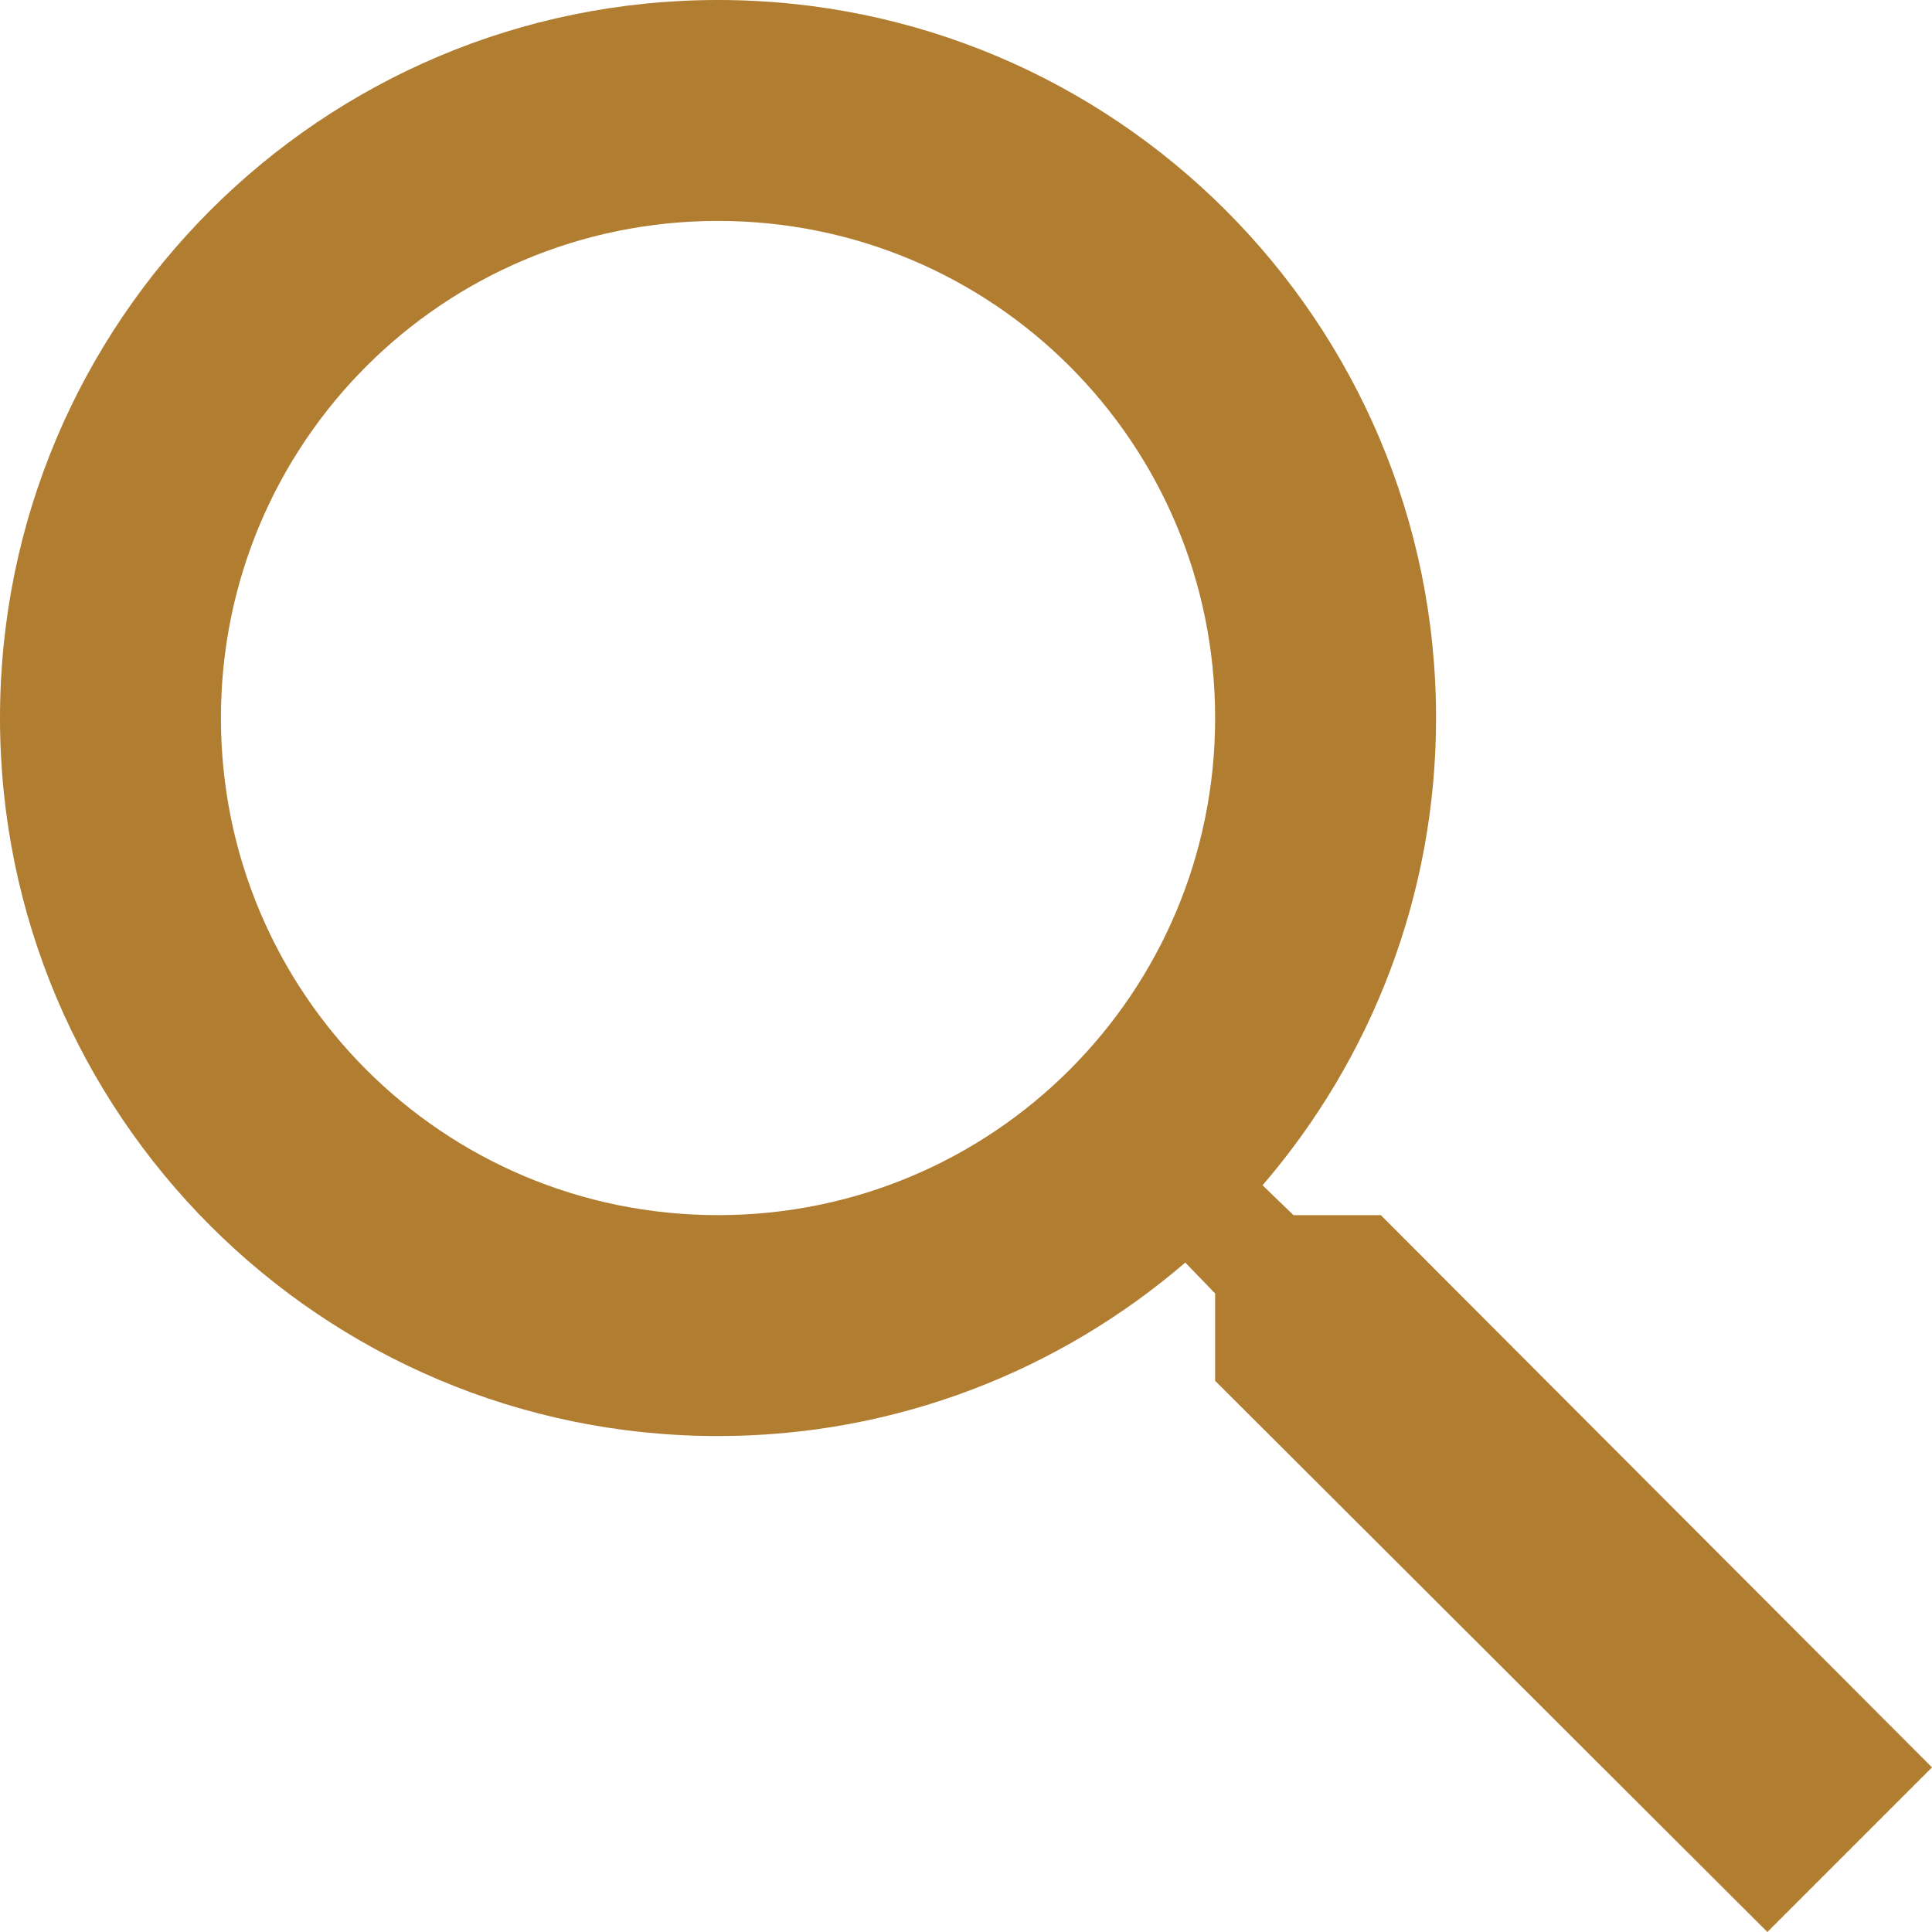
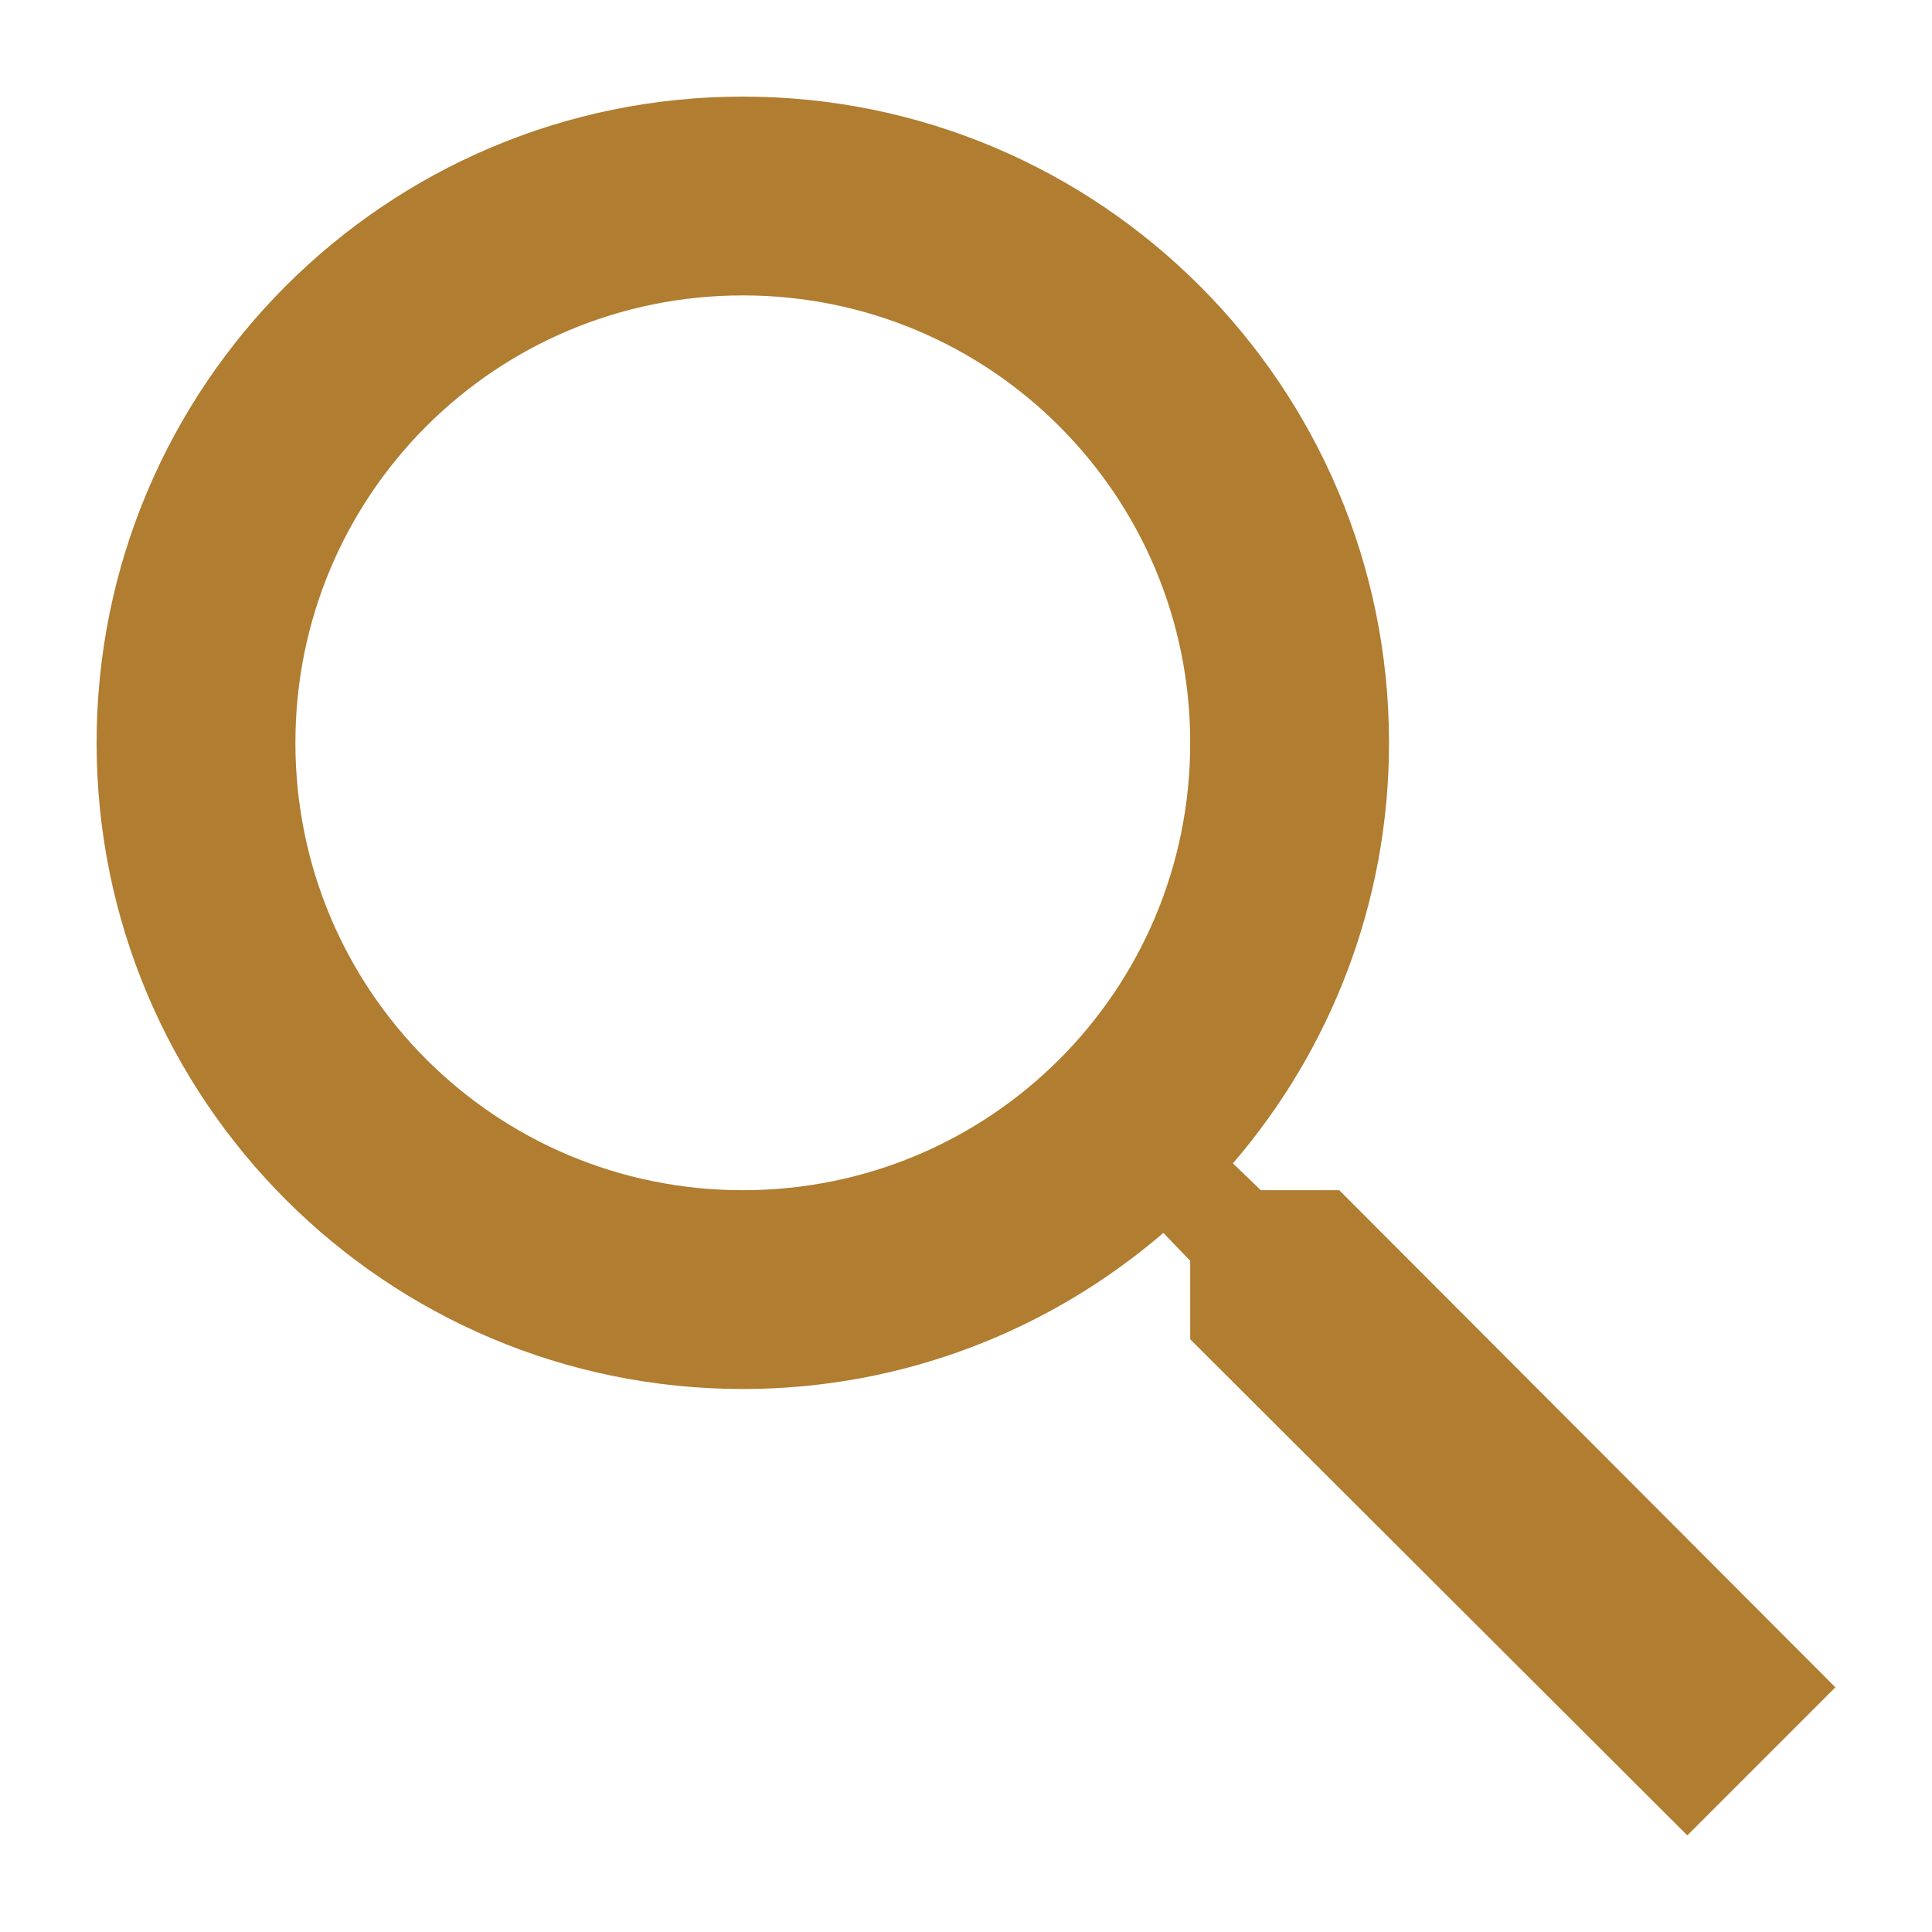
<svg xmlns="http://www.w3.org/2000/svg" width="20" height="20" viewBox="0 0 20 20" fill="none">
-   <path d="M14.294 12.579H13.39L13.07 12.27C14.191 10.966 14.866 9.274 14.866 7.433C14.866 3.328 11.538 0 7.433 0C3.328 0 0 3.328 0 7.433C0 11.538 3.328 14.866 7.433 14.866C9.274 14.866 10.966 14.191 12.27 13.07L12.579 13.39V14.294L18.296 20L20 18.296L14.294 12.579V12.579ZM7.433 12.579C4.585 12.579 2.287 10.28 2.287 7.433C2.287 4.585 4.585 2.287 7.433 2.287C10.28 2.287 12.579 4.585 12.579 7.433C12.579 10.28 10.28 12.579 7.433 12.579Z" fill="#B07D31" />
+   <path d="M13.864 12.321H13.052L12.763 12.043C13.772 10.87 14.379 9.346 14.379 7.69C14.379 3.995 11.384 1 7.69 1C3.995 1 1 3.995 1 7.69C1 11.384 3.995 14.379 7.69 14.379C9.346 14.379 10.87 13.772 12.043 12.763L12.321 13.052V13.864L17.467 19L19 17.467L13.864 12.321ZM7.69 12.321C5.127 12.321 3.058 10.252 3.058 7.69C3.058 5.127 5.127 3.058 7.69 3.058C10.252 3.058 12.321 5.127 12.321 7.69C12.321 10.252 10.252 12.321 7.69 12.321Z" fill="#B07D31" />
</svg>
